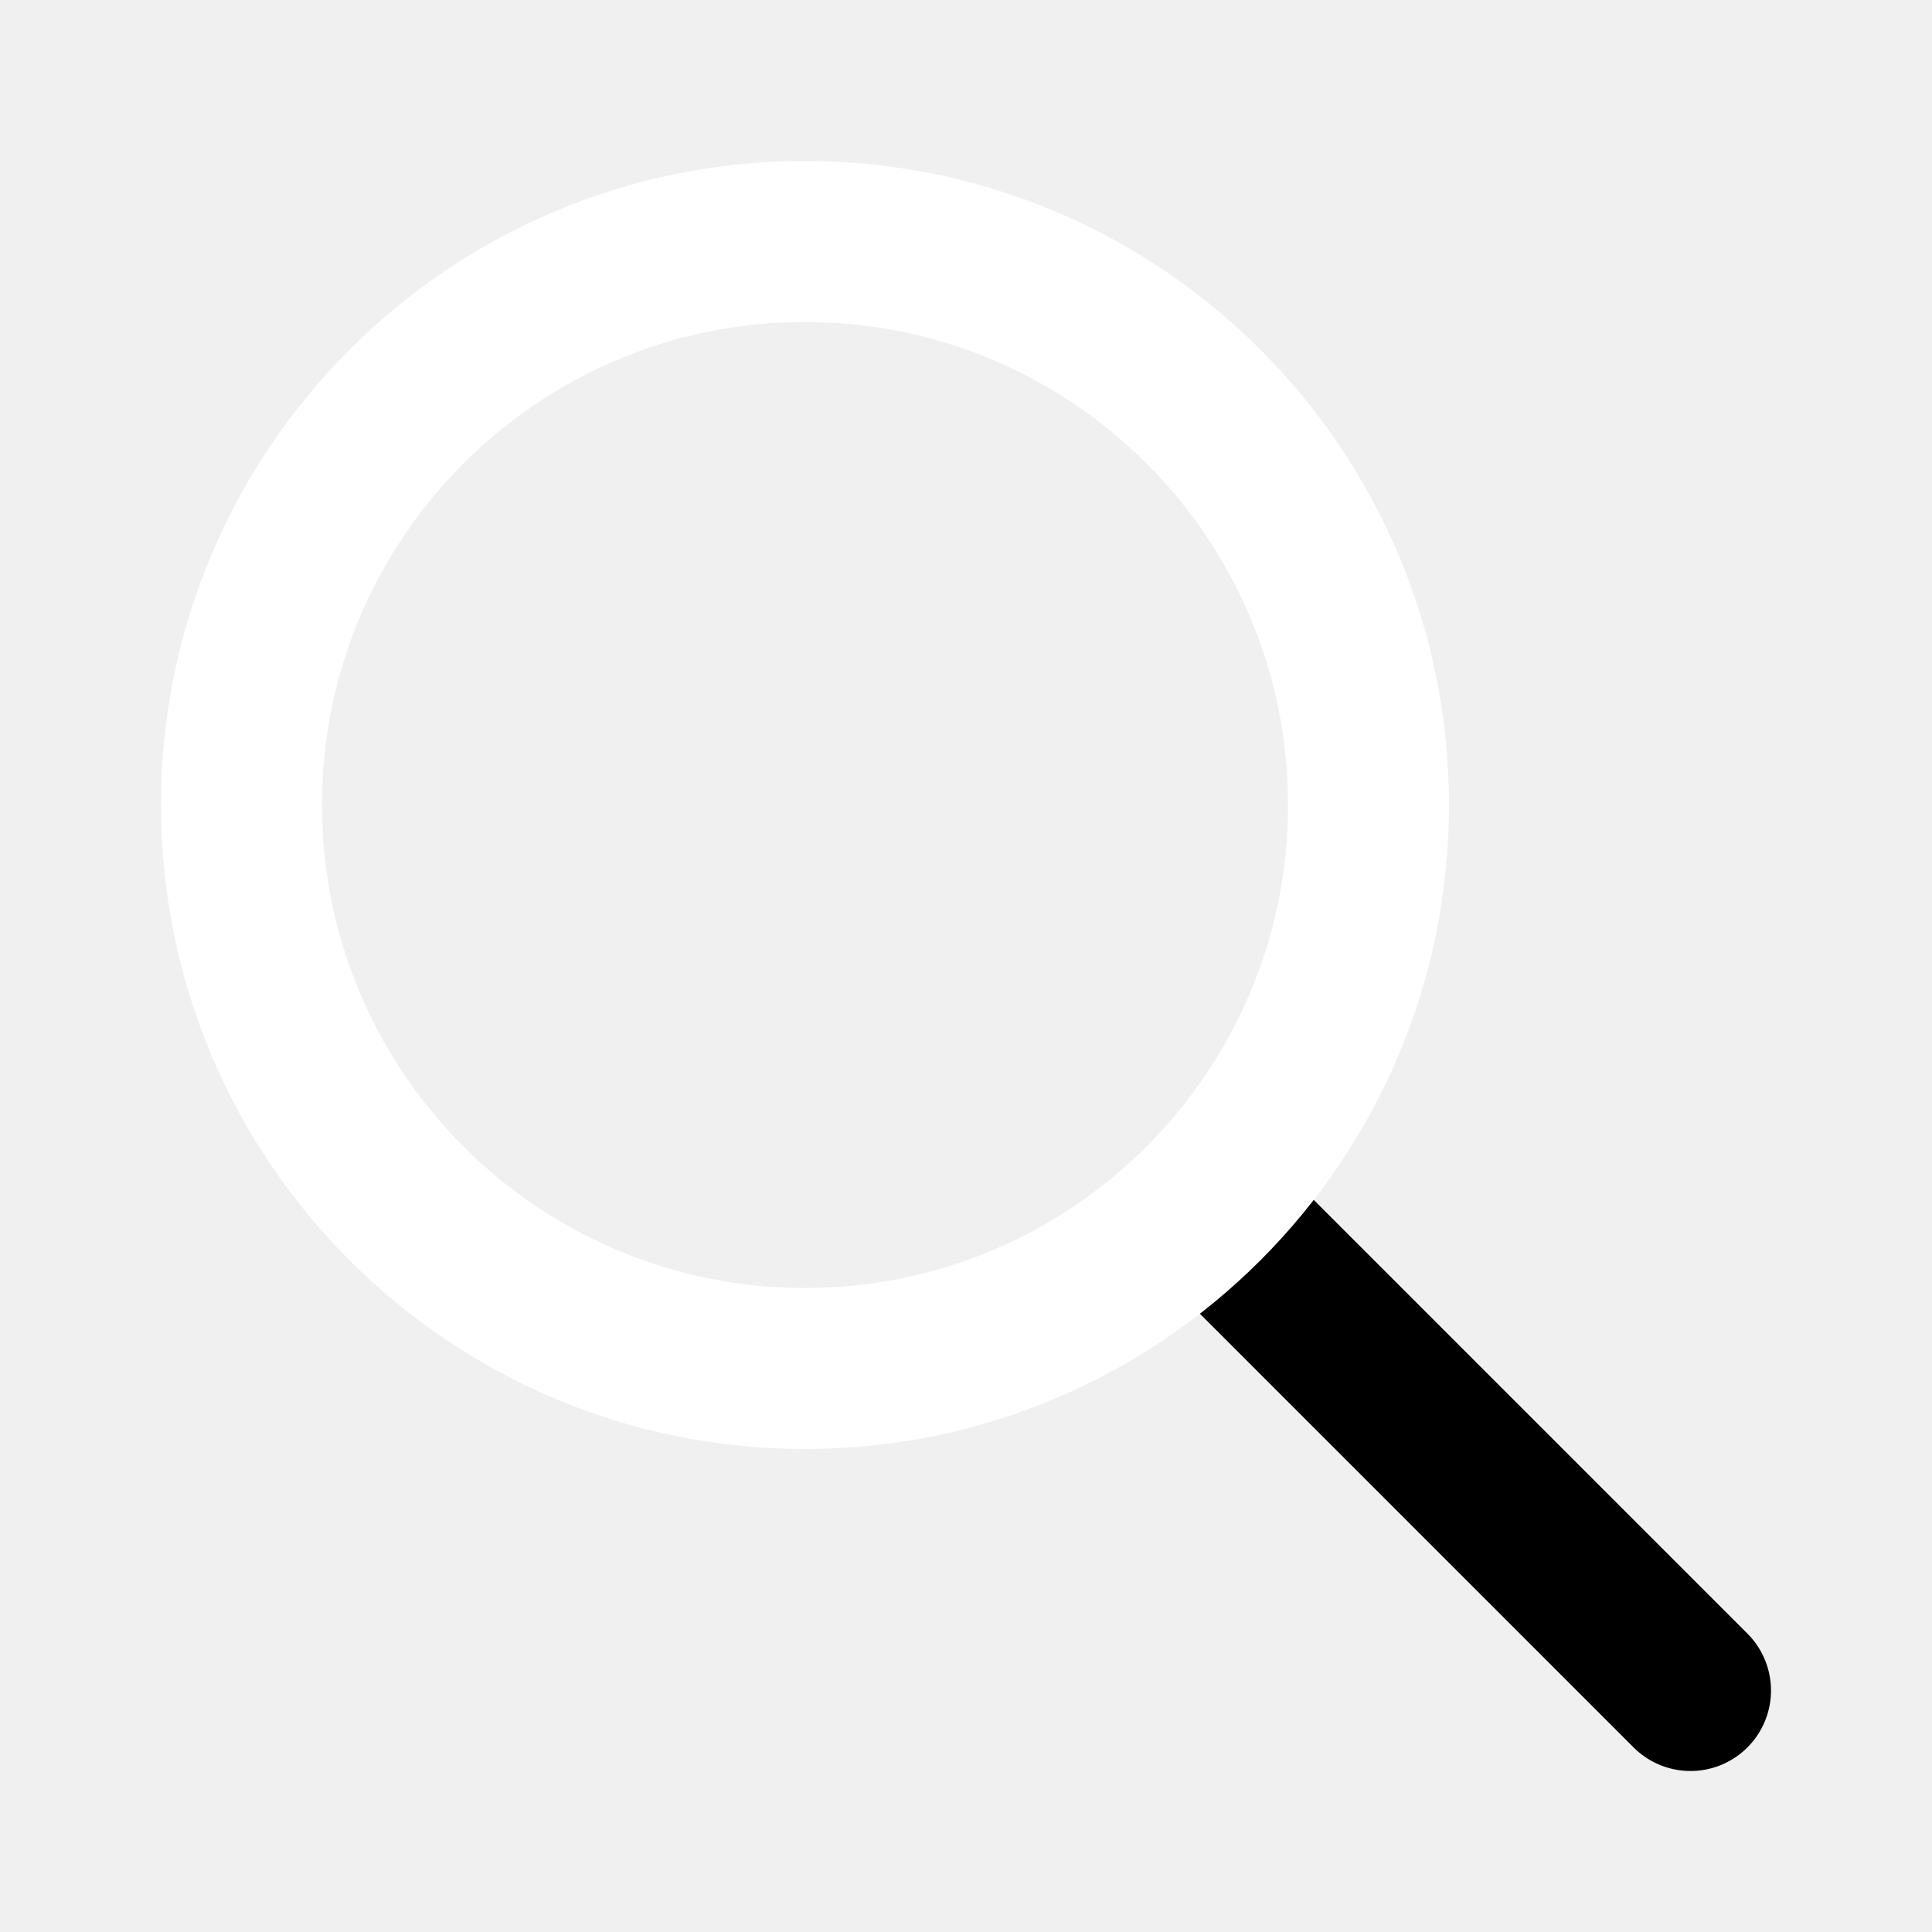
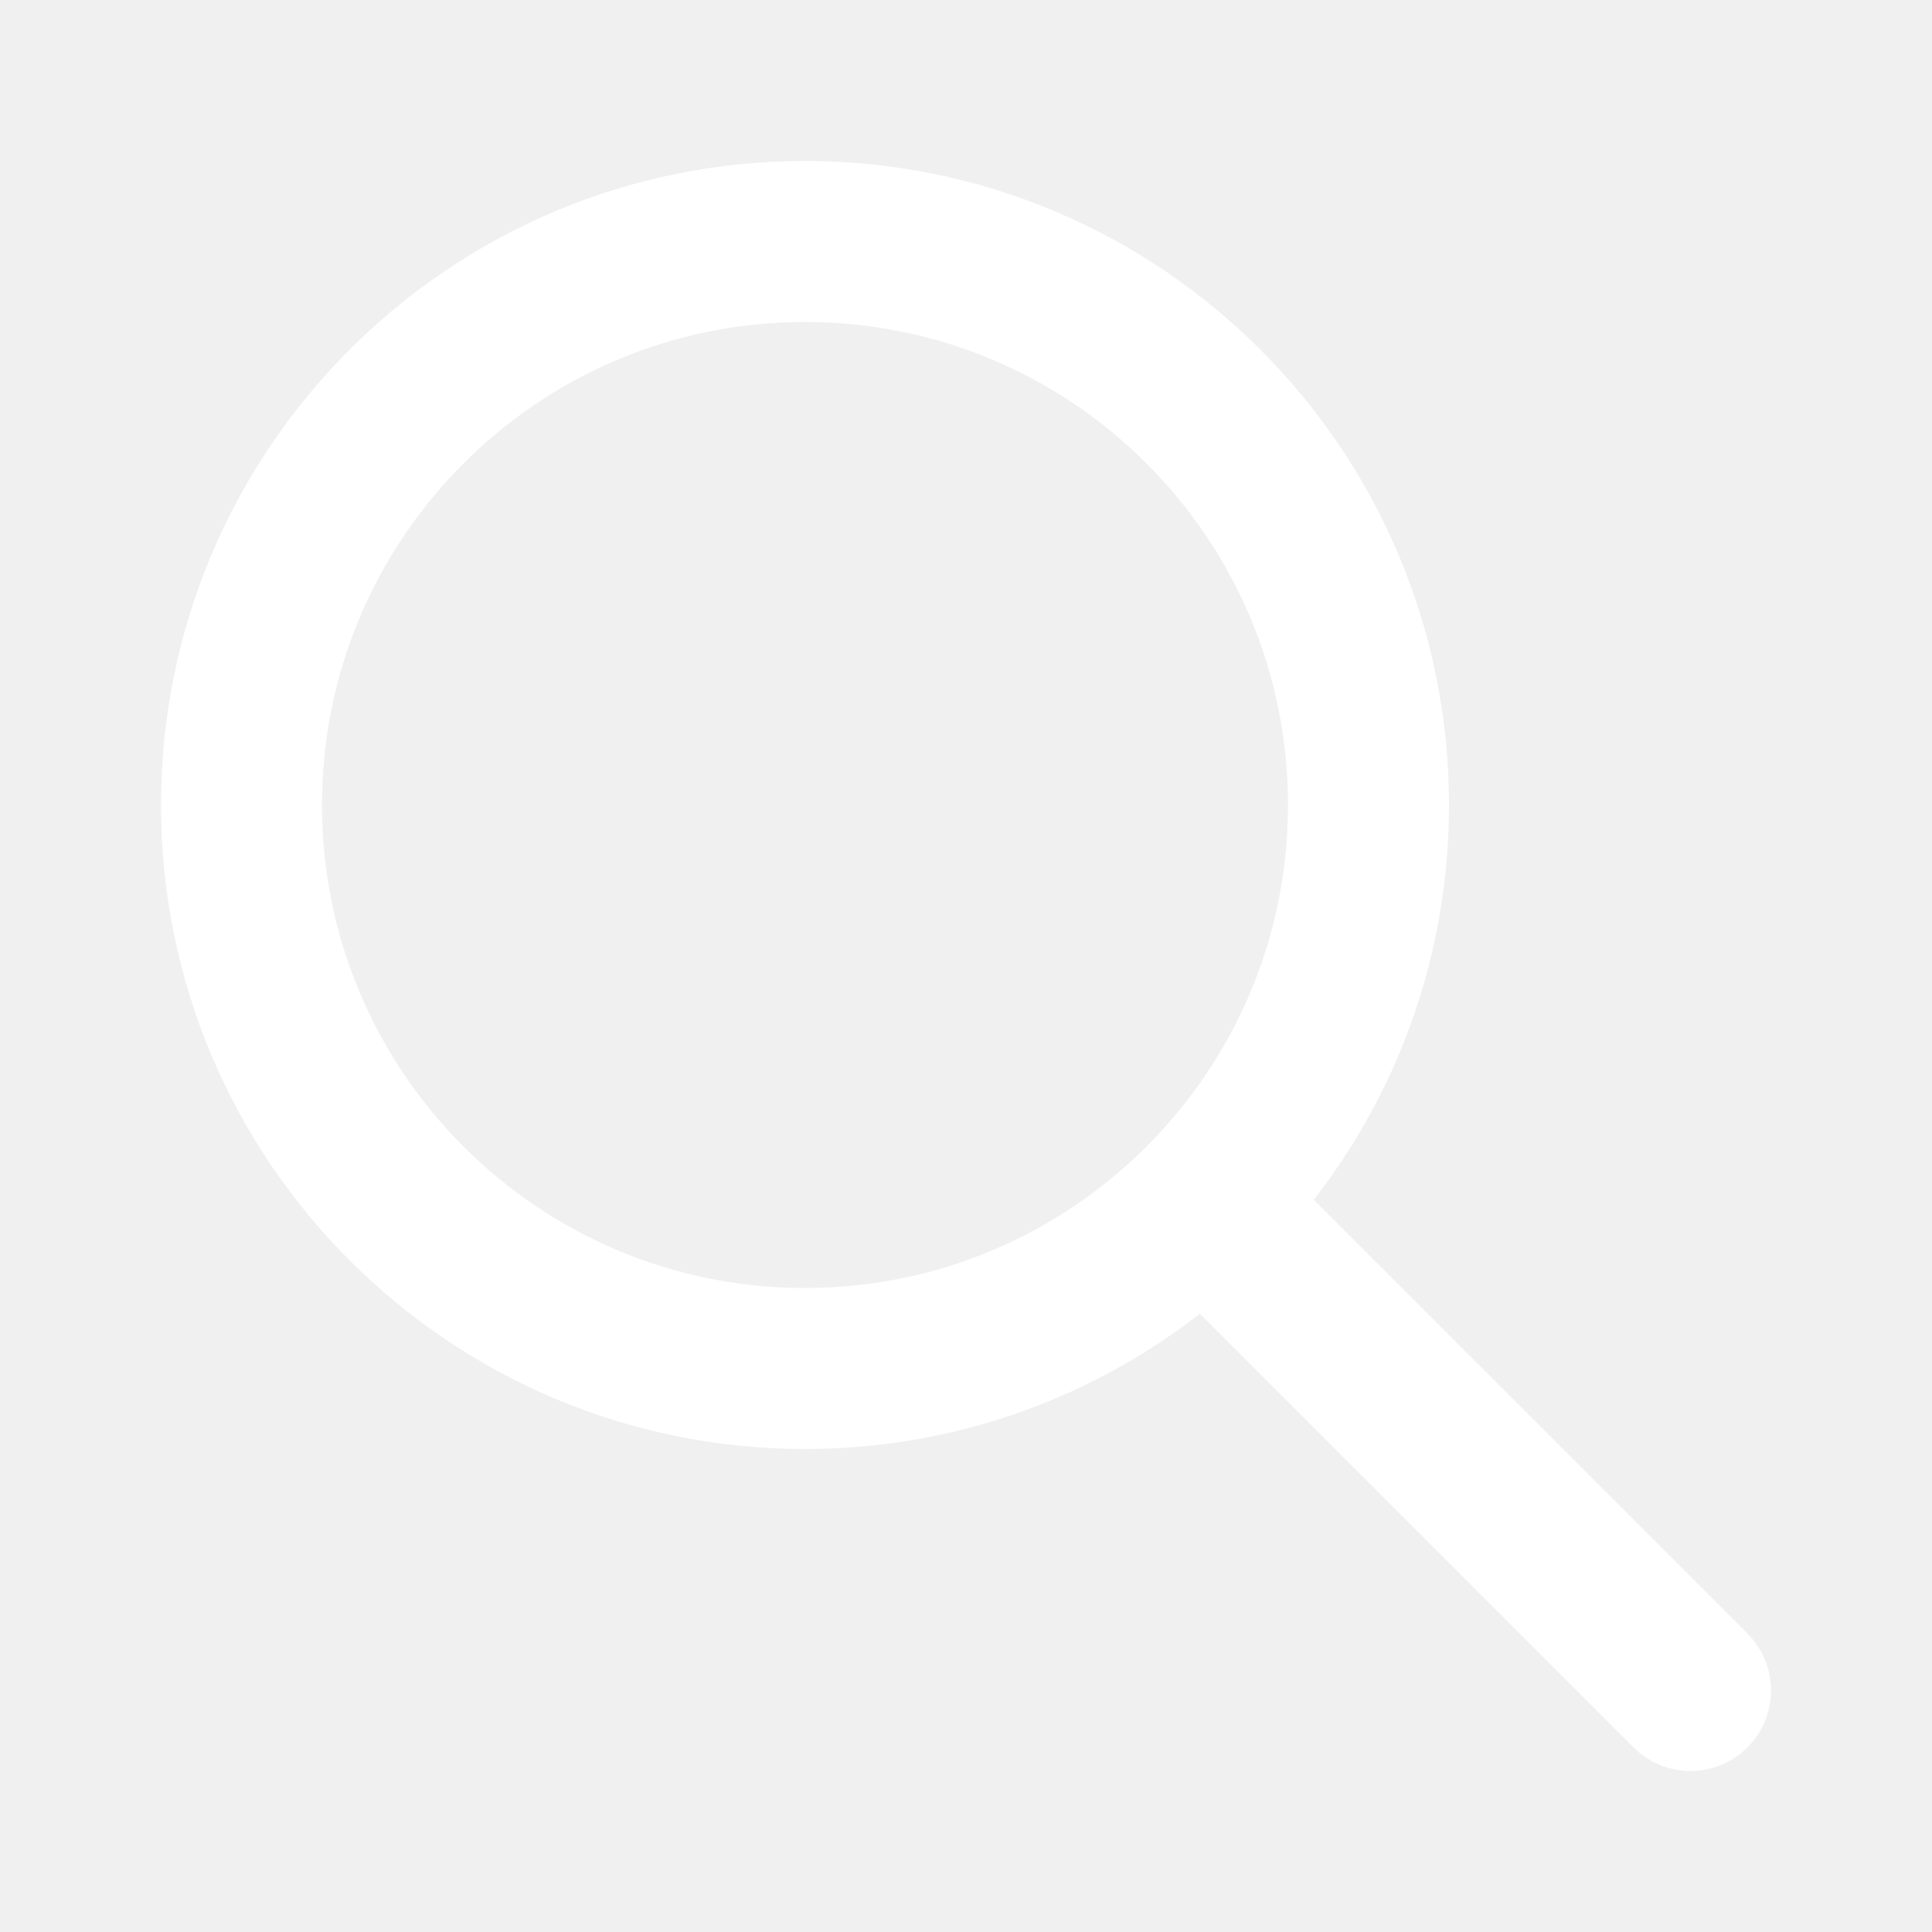
<svg xmlns="http://www.w3.org/2000/svg" class="icon line-color" width="800px" height="800px" data-name="Line Color" viewBox="0 0 24 24">
-   <line x1="21" x2="15" y1="21" y2="15" fill="none" stroke="#000" stroke-linecap="round" stroke-linejoin="round" stroke-width="2" />
+   <line x1="21" x2="15" y1="21" y2="15" fill="none" stroke="#ffffff" stroke-linecap="round" stroke-linejoin="round" stroke-width="2" />
  <circle cx="10" cy="10" r="7" fill="none" stroke="#fff" stroke-linecap="round" stroke-linejoin="round" stroke-width="2" />
</svg>
